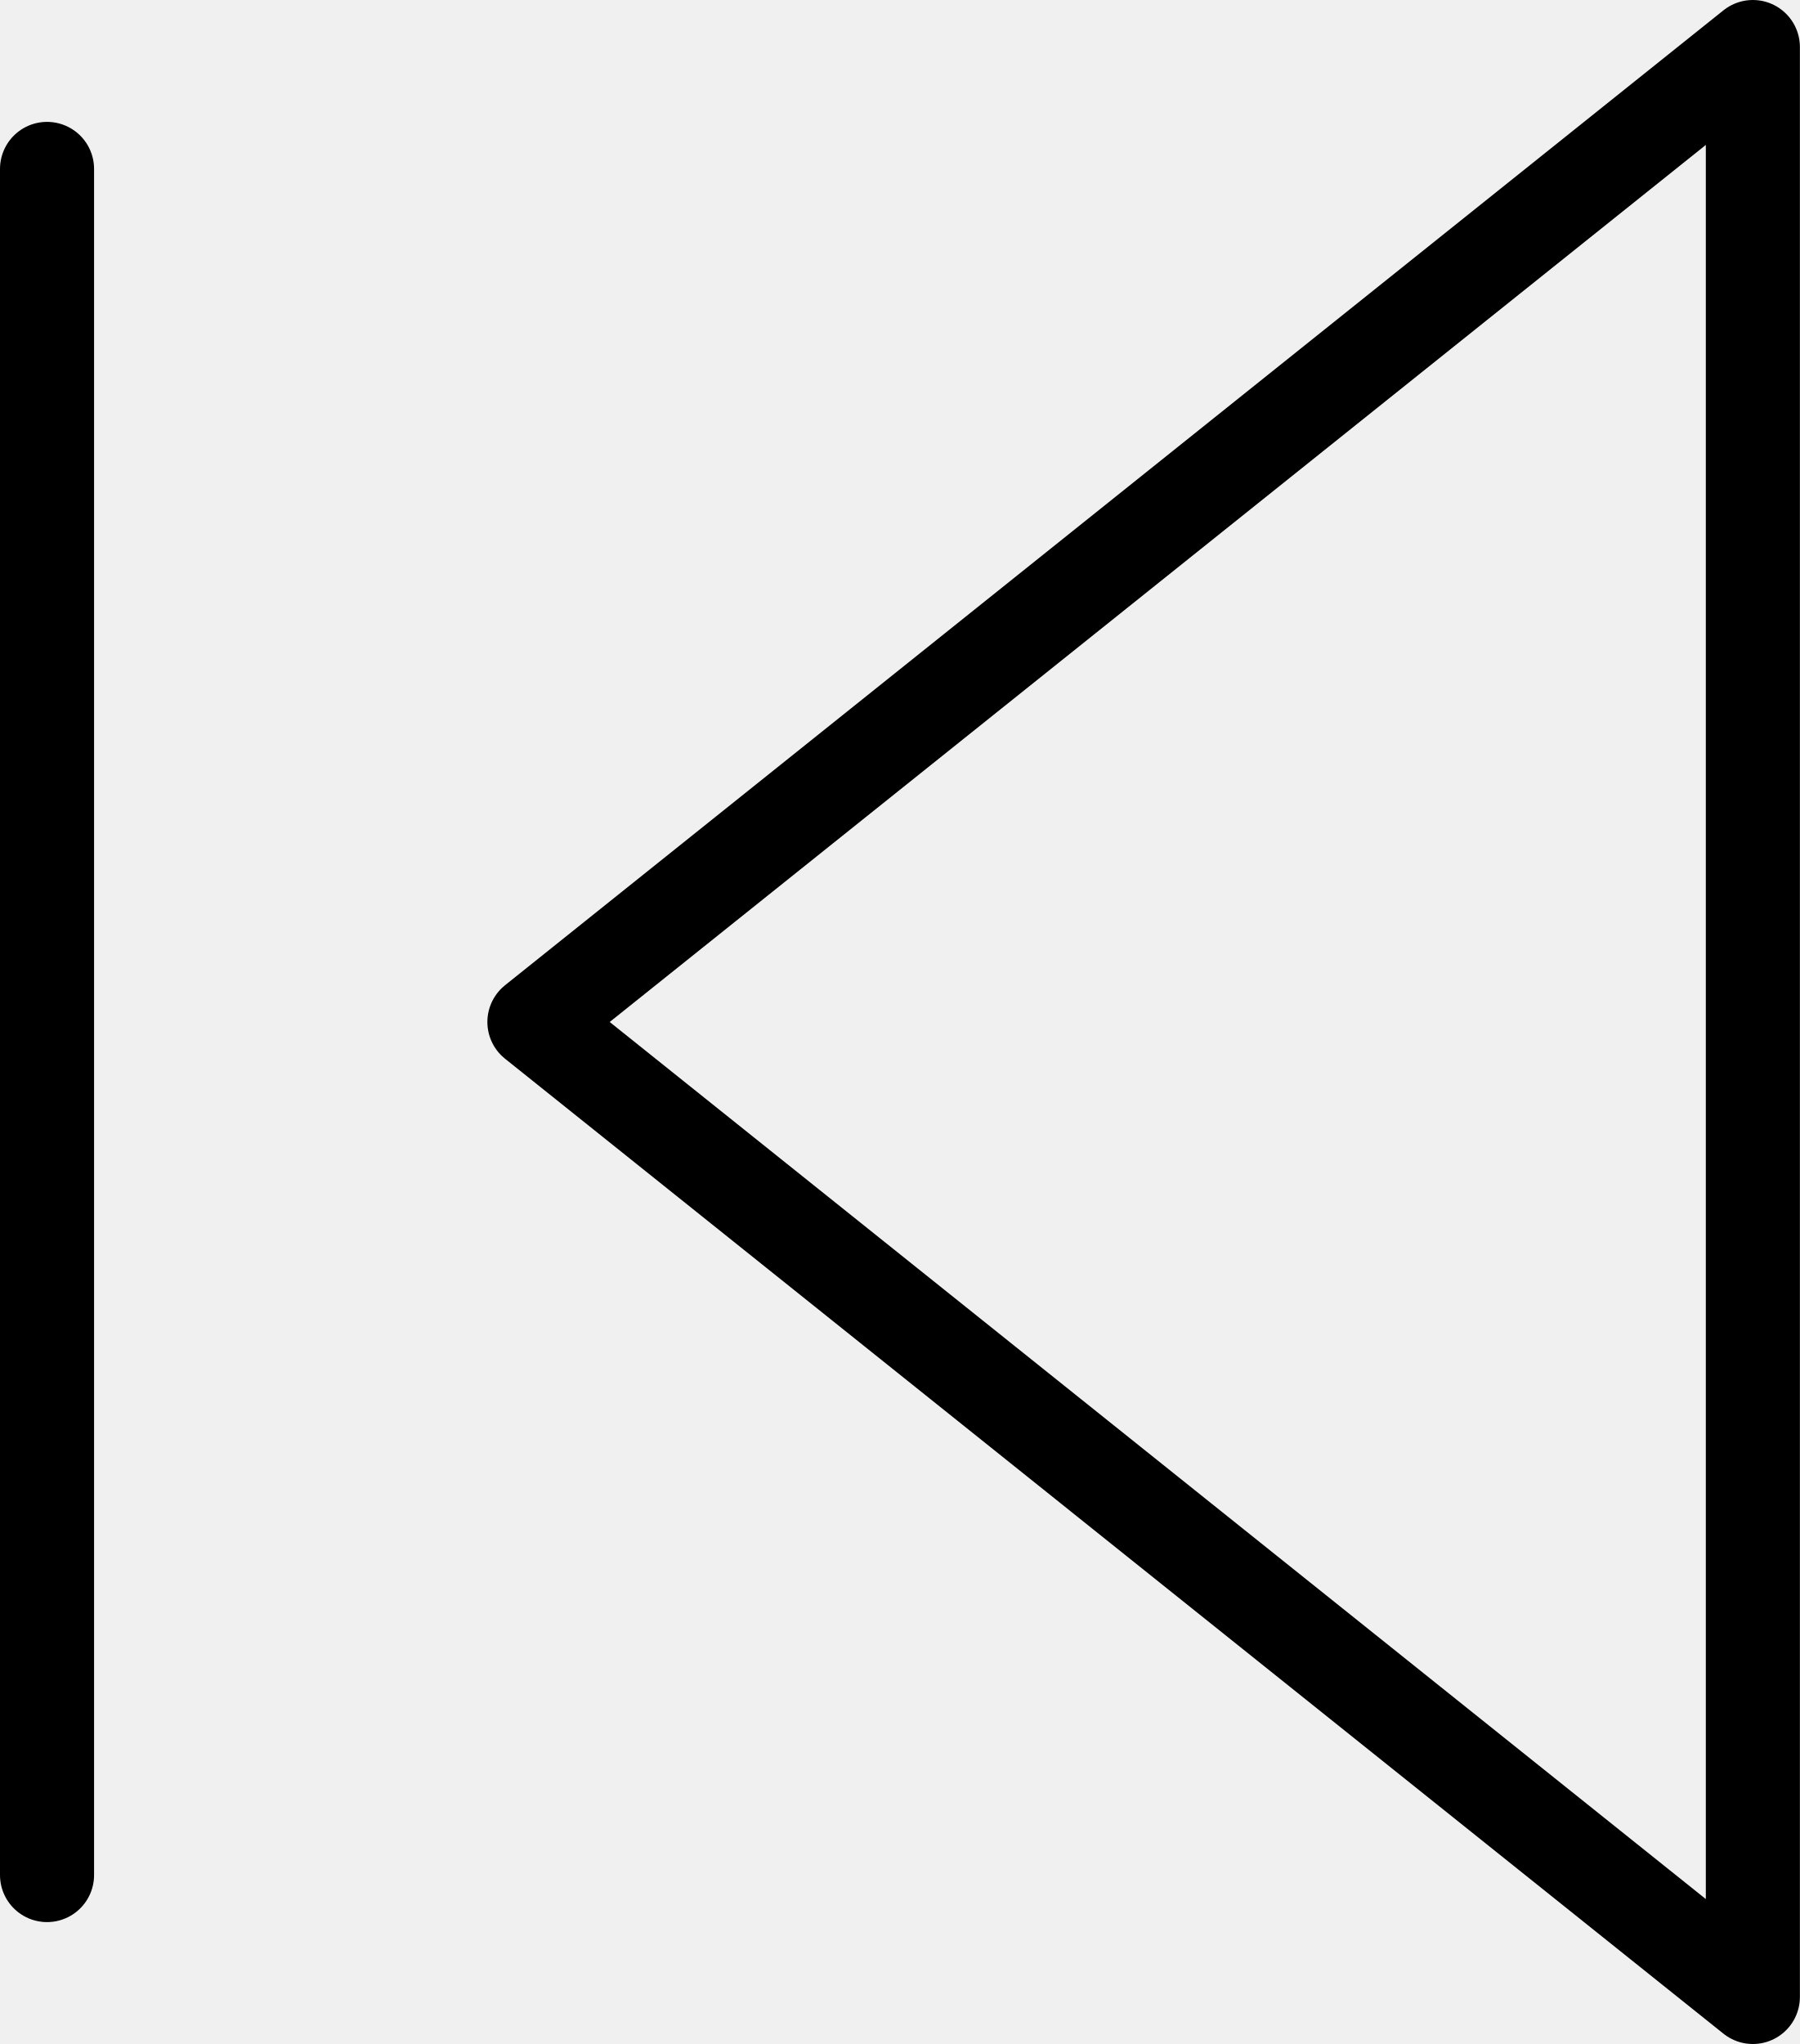
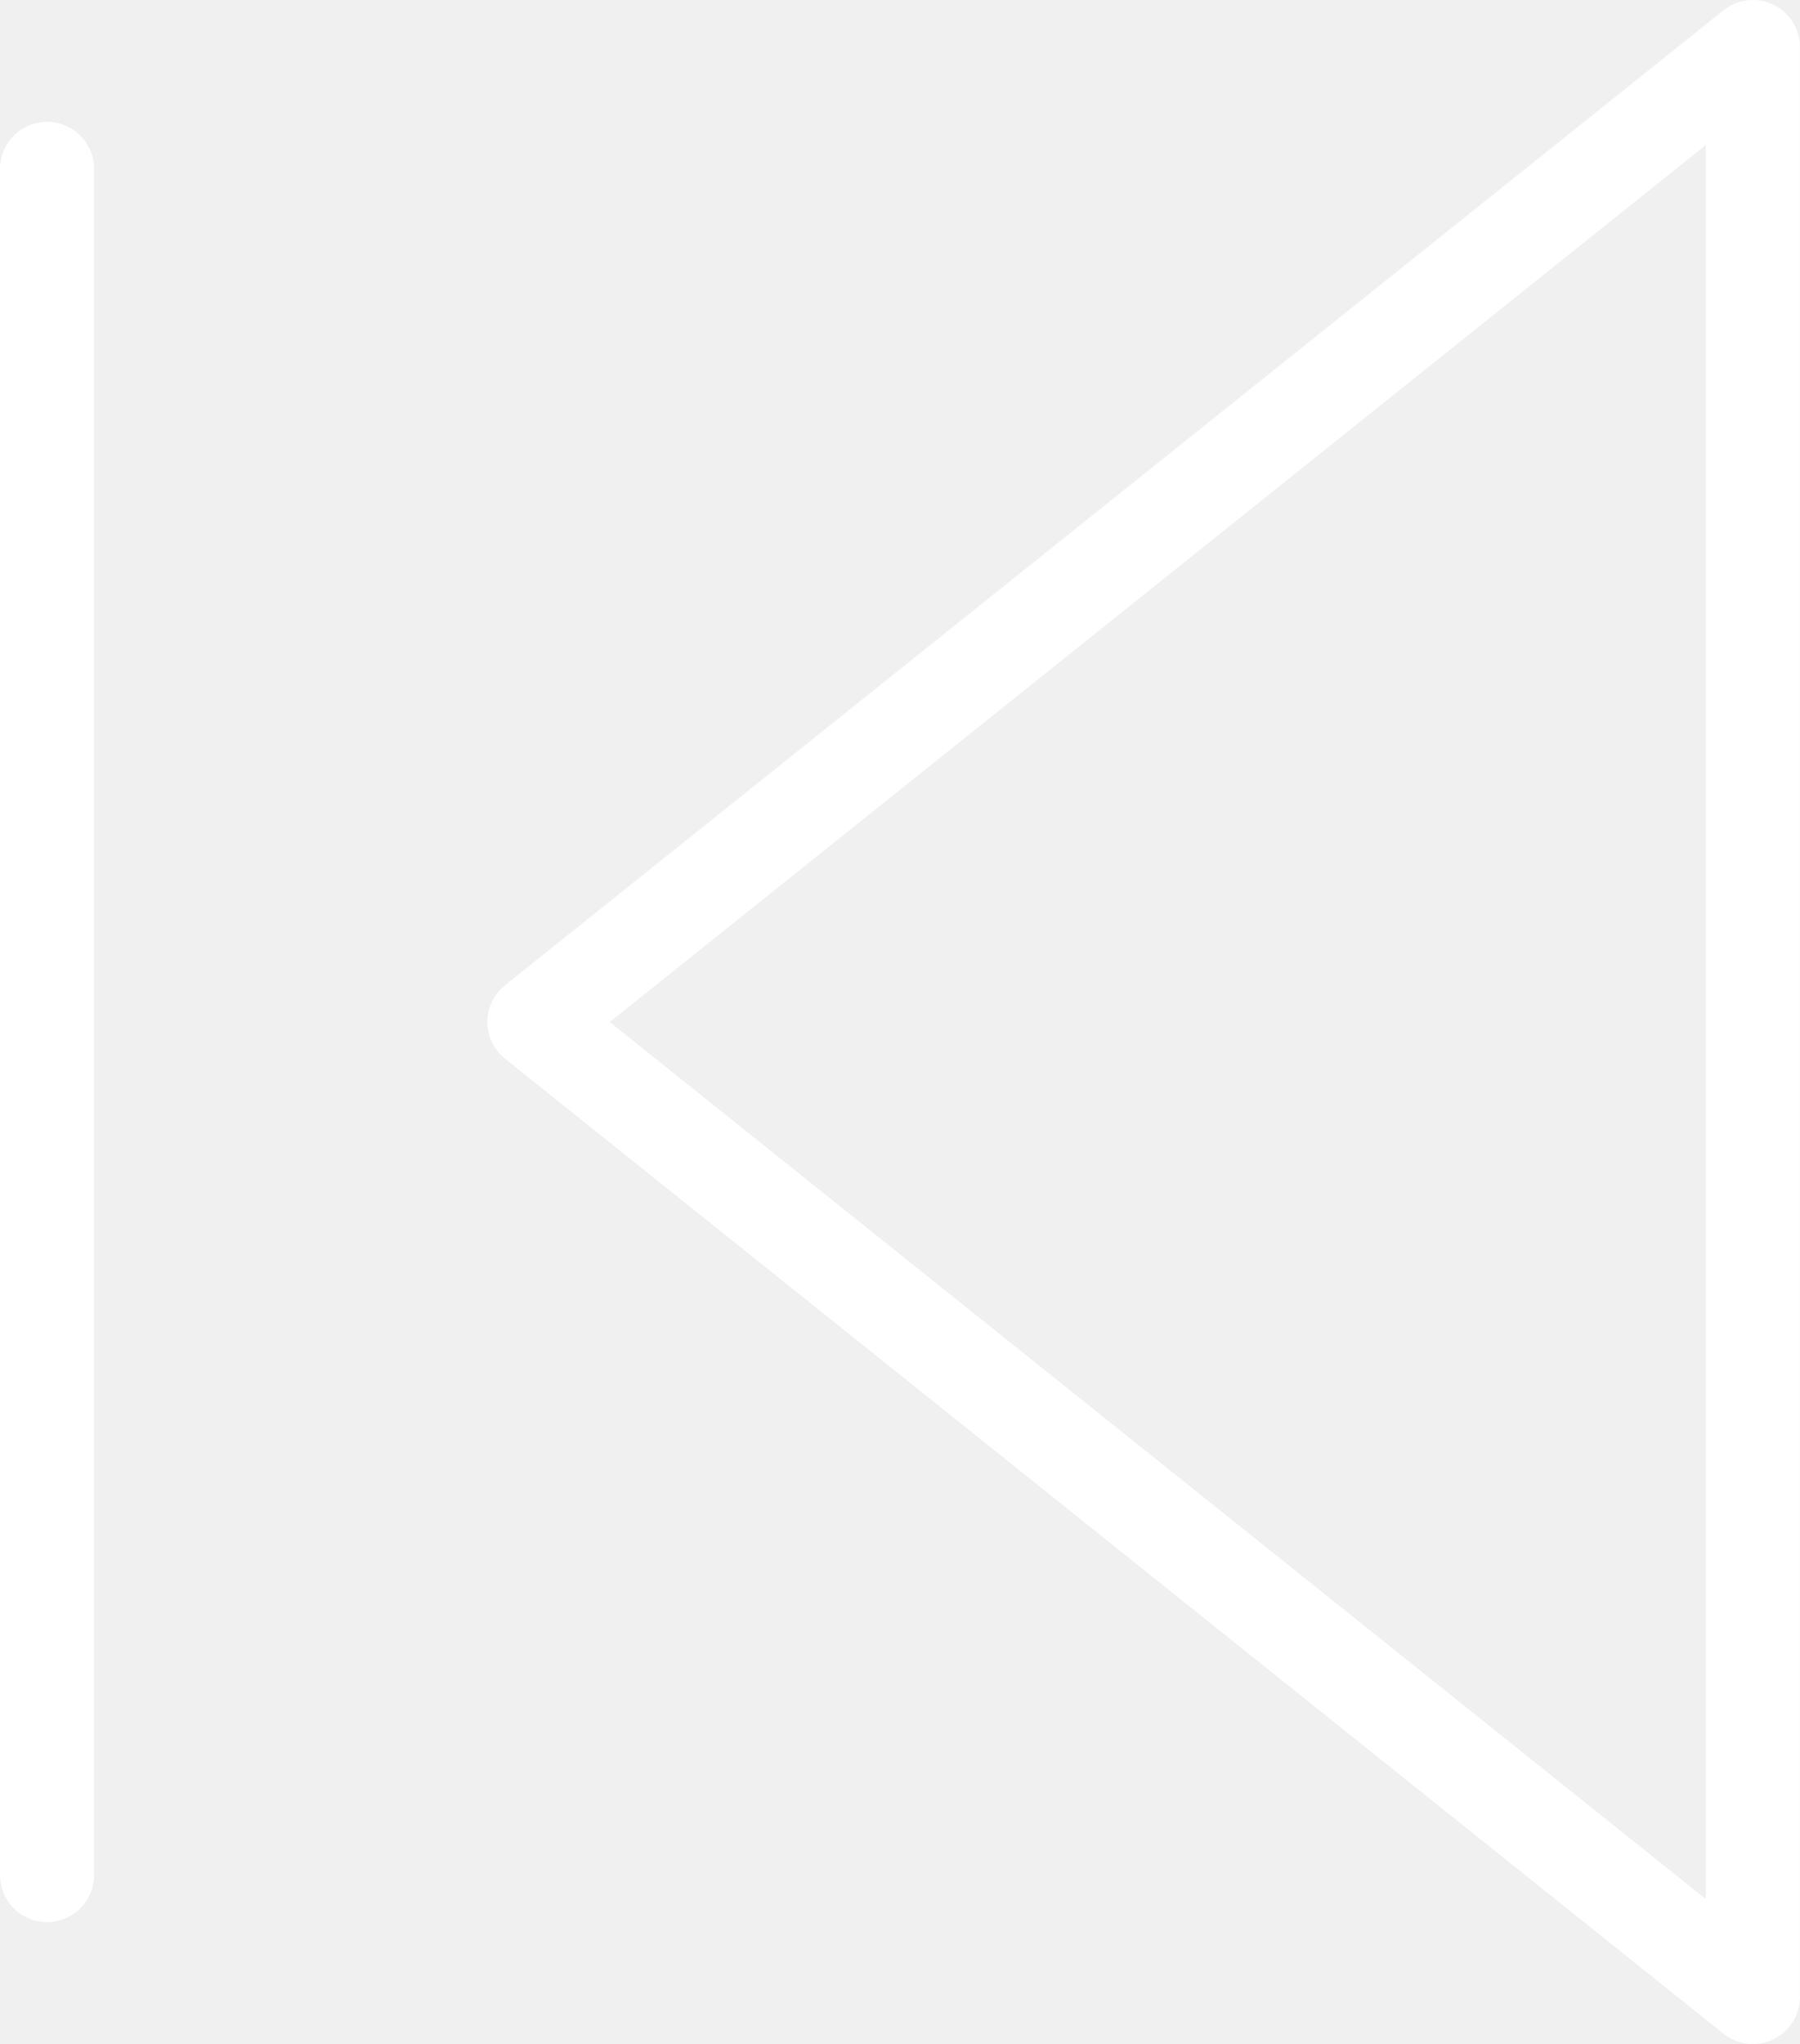
<svg xmlns="http://www.w3.org/2000/svg" width="57.401" height="65.173" viewBox="0 0 57.401 65.173">
  <g id="Icon_feather-skip-back" data-name="Icon feather-skip-back" transform="translate(-6 -4.5)">
-     <path id="Pfad_9" data-name="Pfad 9" d="M52.358,68.173,13.5,37.086,52.358,6Z" transform="translate(9.543 0)" fill="none" stroke="#000" stroke-linecap="round" stroke-linejoin="round" stroke-width="3" />
-     <path id="Pfad_10" data-name="Pfad 10" d="M7.5,61.9V7.5" transform="translate(0 2.386)" fill="none" stroke="#000" stroke-linecap="round" stroke-linejoin="round" stroke-width="3" />
+     <path id="Pfad_9" data-name="Pfad 9" d="M52.358,68.173,13.5,37.086,52.358,6Z" transform="translate(9.543 0)" fill="none" stroke="#fff" stroke-linecap="round" stroke-linejoin="round" stroke-width="3" />
+     <path id="Pfad_10" data-name="Pfad 10" d="M7.5,61.9V7.5" transform="translate(0 2.386)" fill="none" stroke="#fff" stroke-linecap="round" stroke-linejoin="round" stroke-width="3" />
  </g>
</svg>
